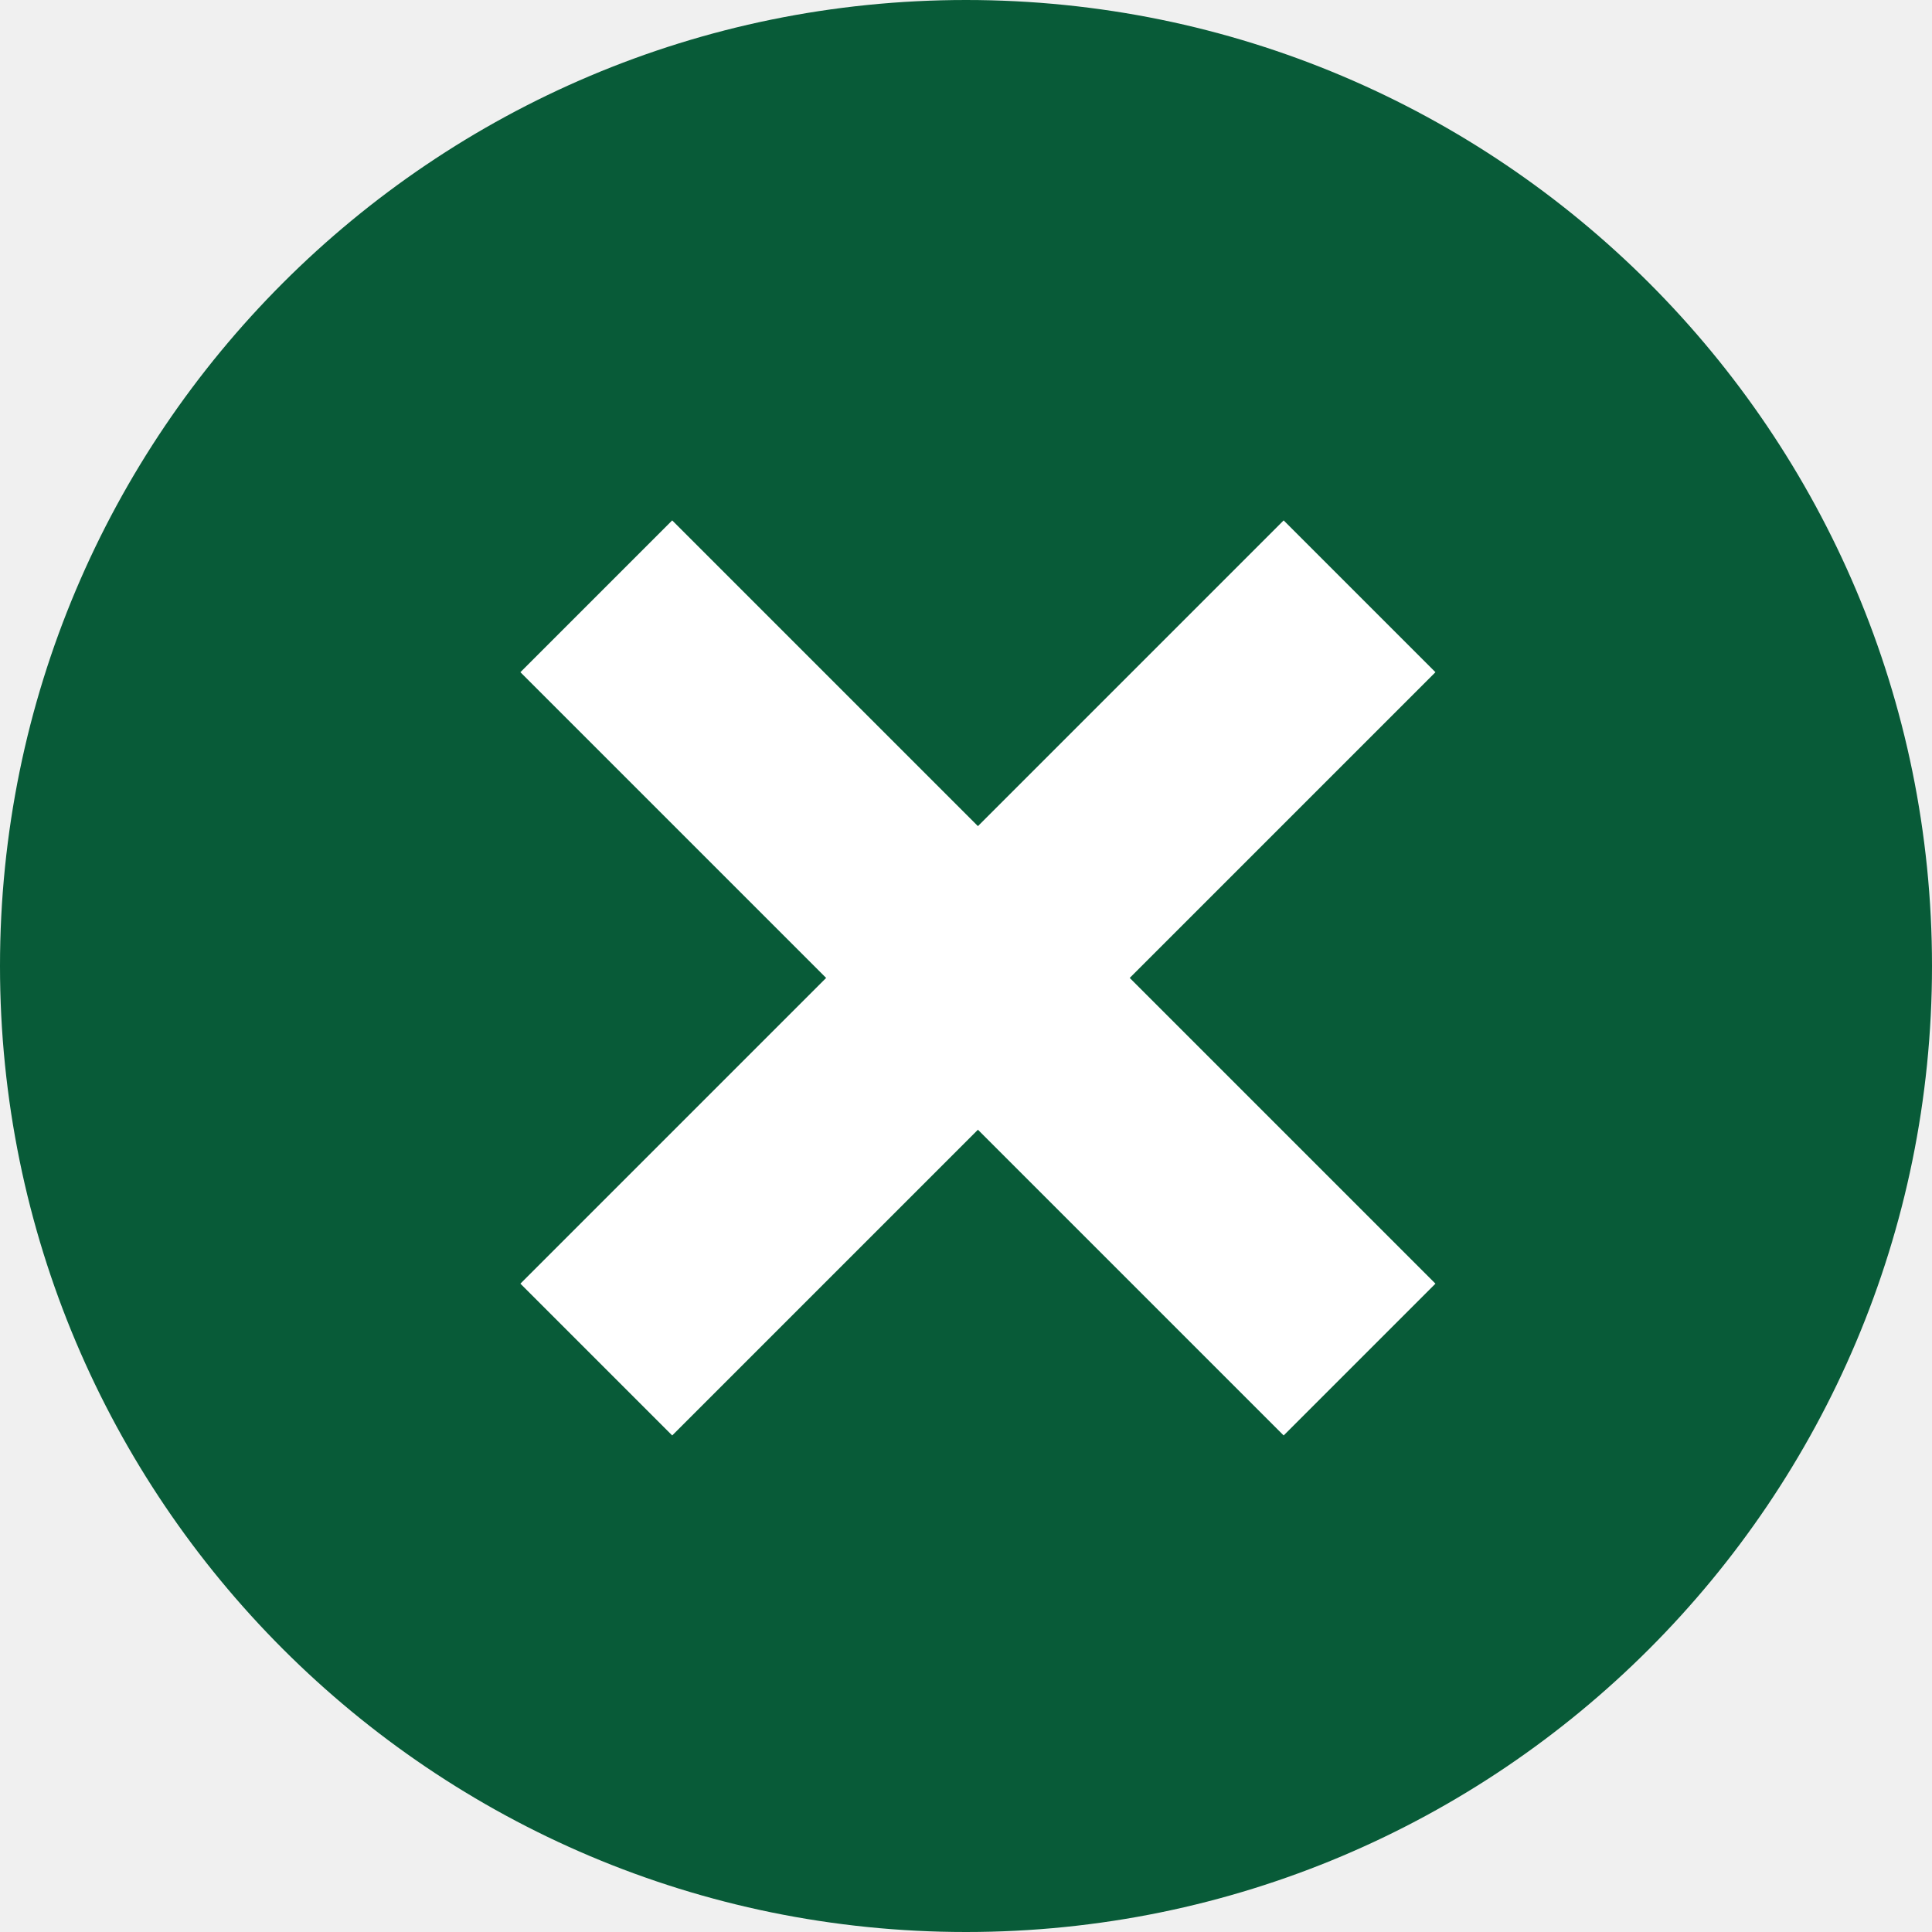
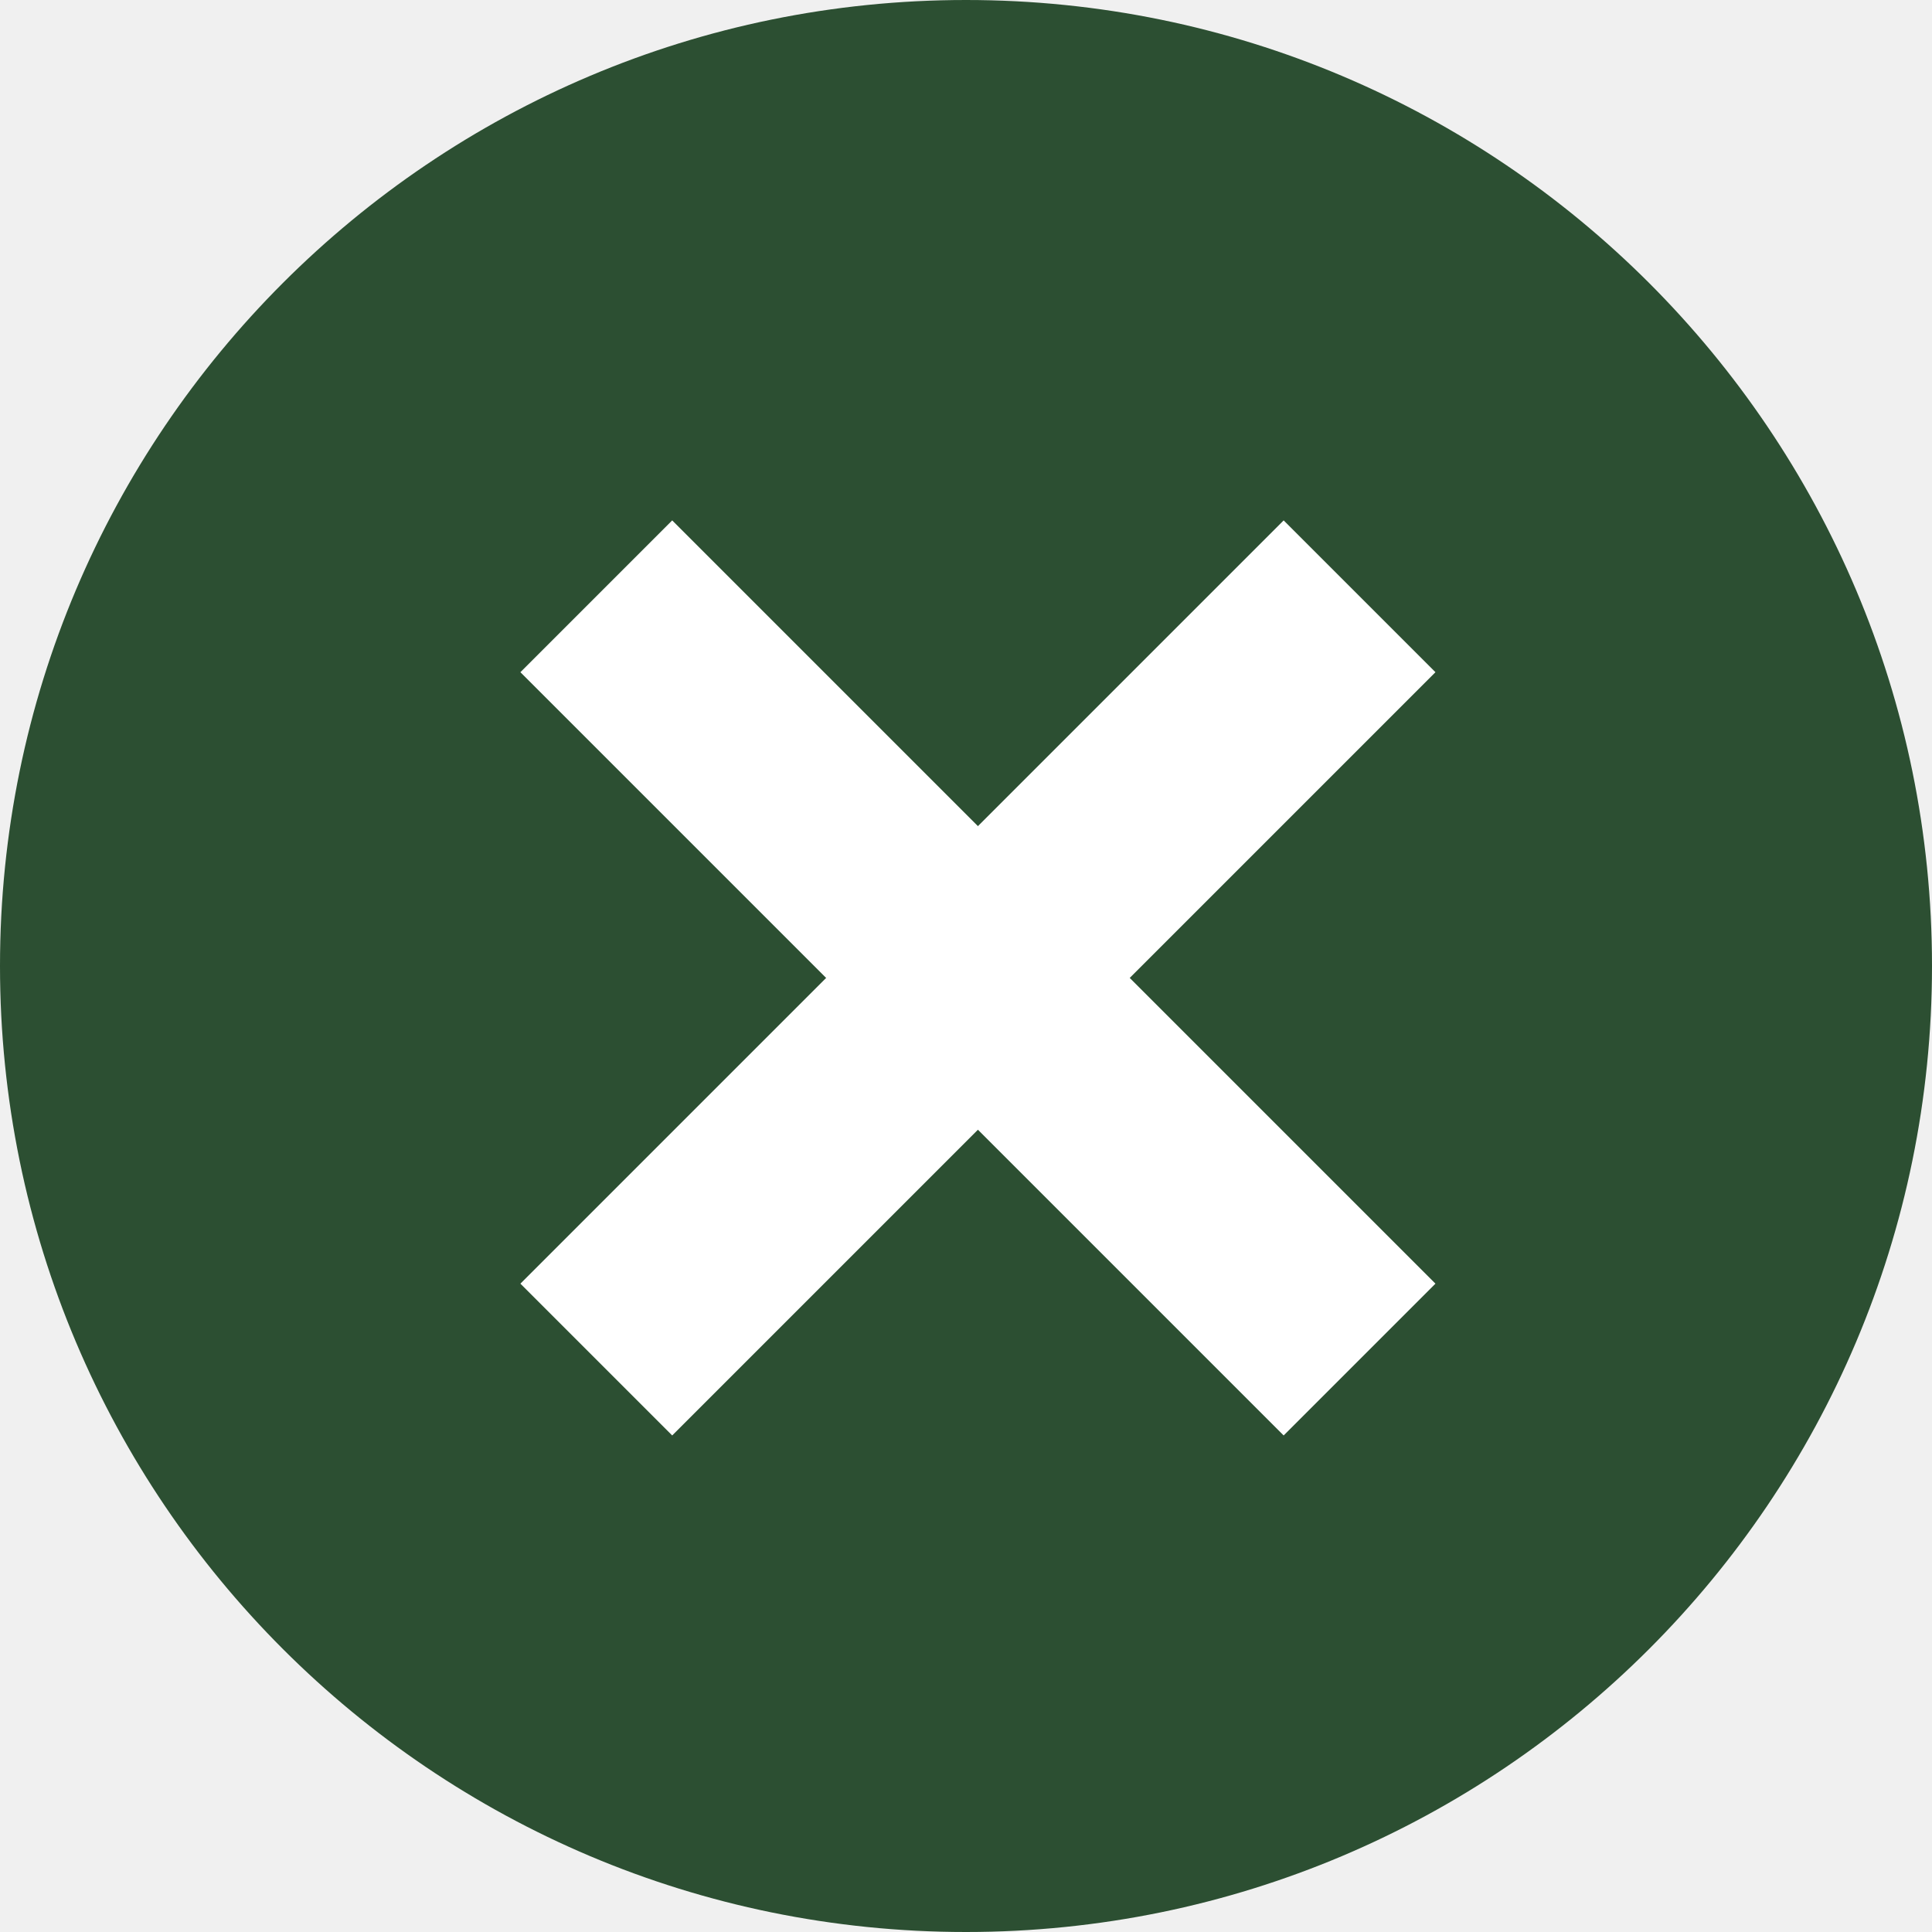
<svg xmlns="http://www.w3.org/2000/svg" width="81" height="81" viewBox="0 0 81 81" fill="none">
-   <circle cx="40.5" cy="40.5" r="40.5" fill="#085B38" />
+   <circle cx="40.5" cy="40.5" r="40.5" fill="#2C4F32" />
  <path d="M25 25L57 57" stroke="white" stroke-width="9" />
  <path d="M57 25L25 57" stroke="white" stroke-width="9" />
</svg>
